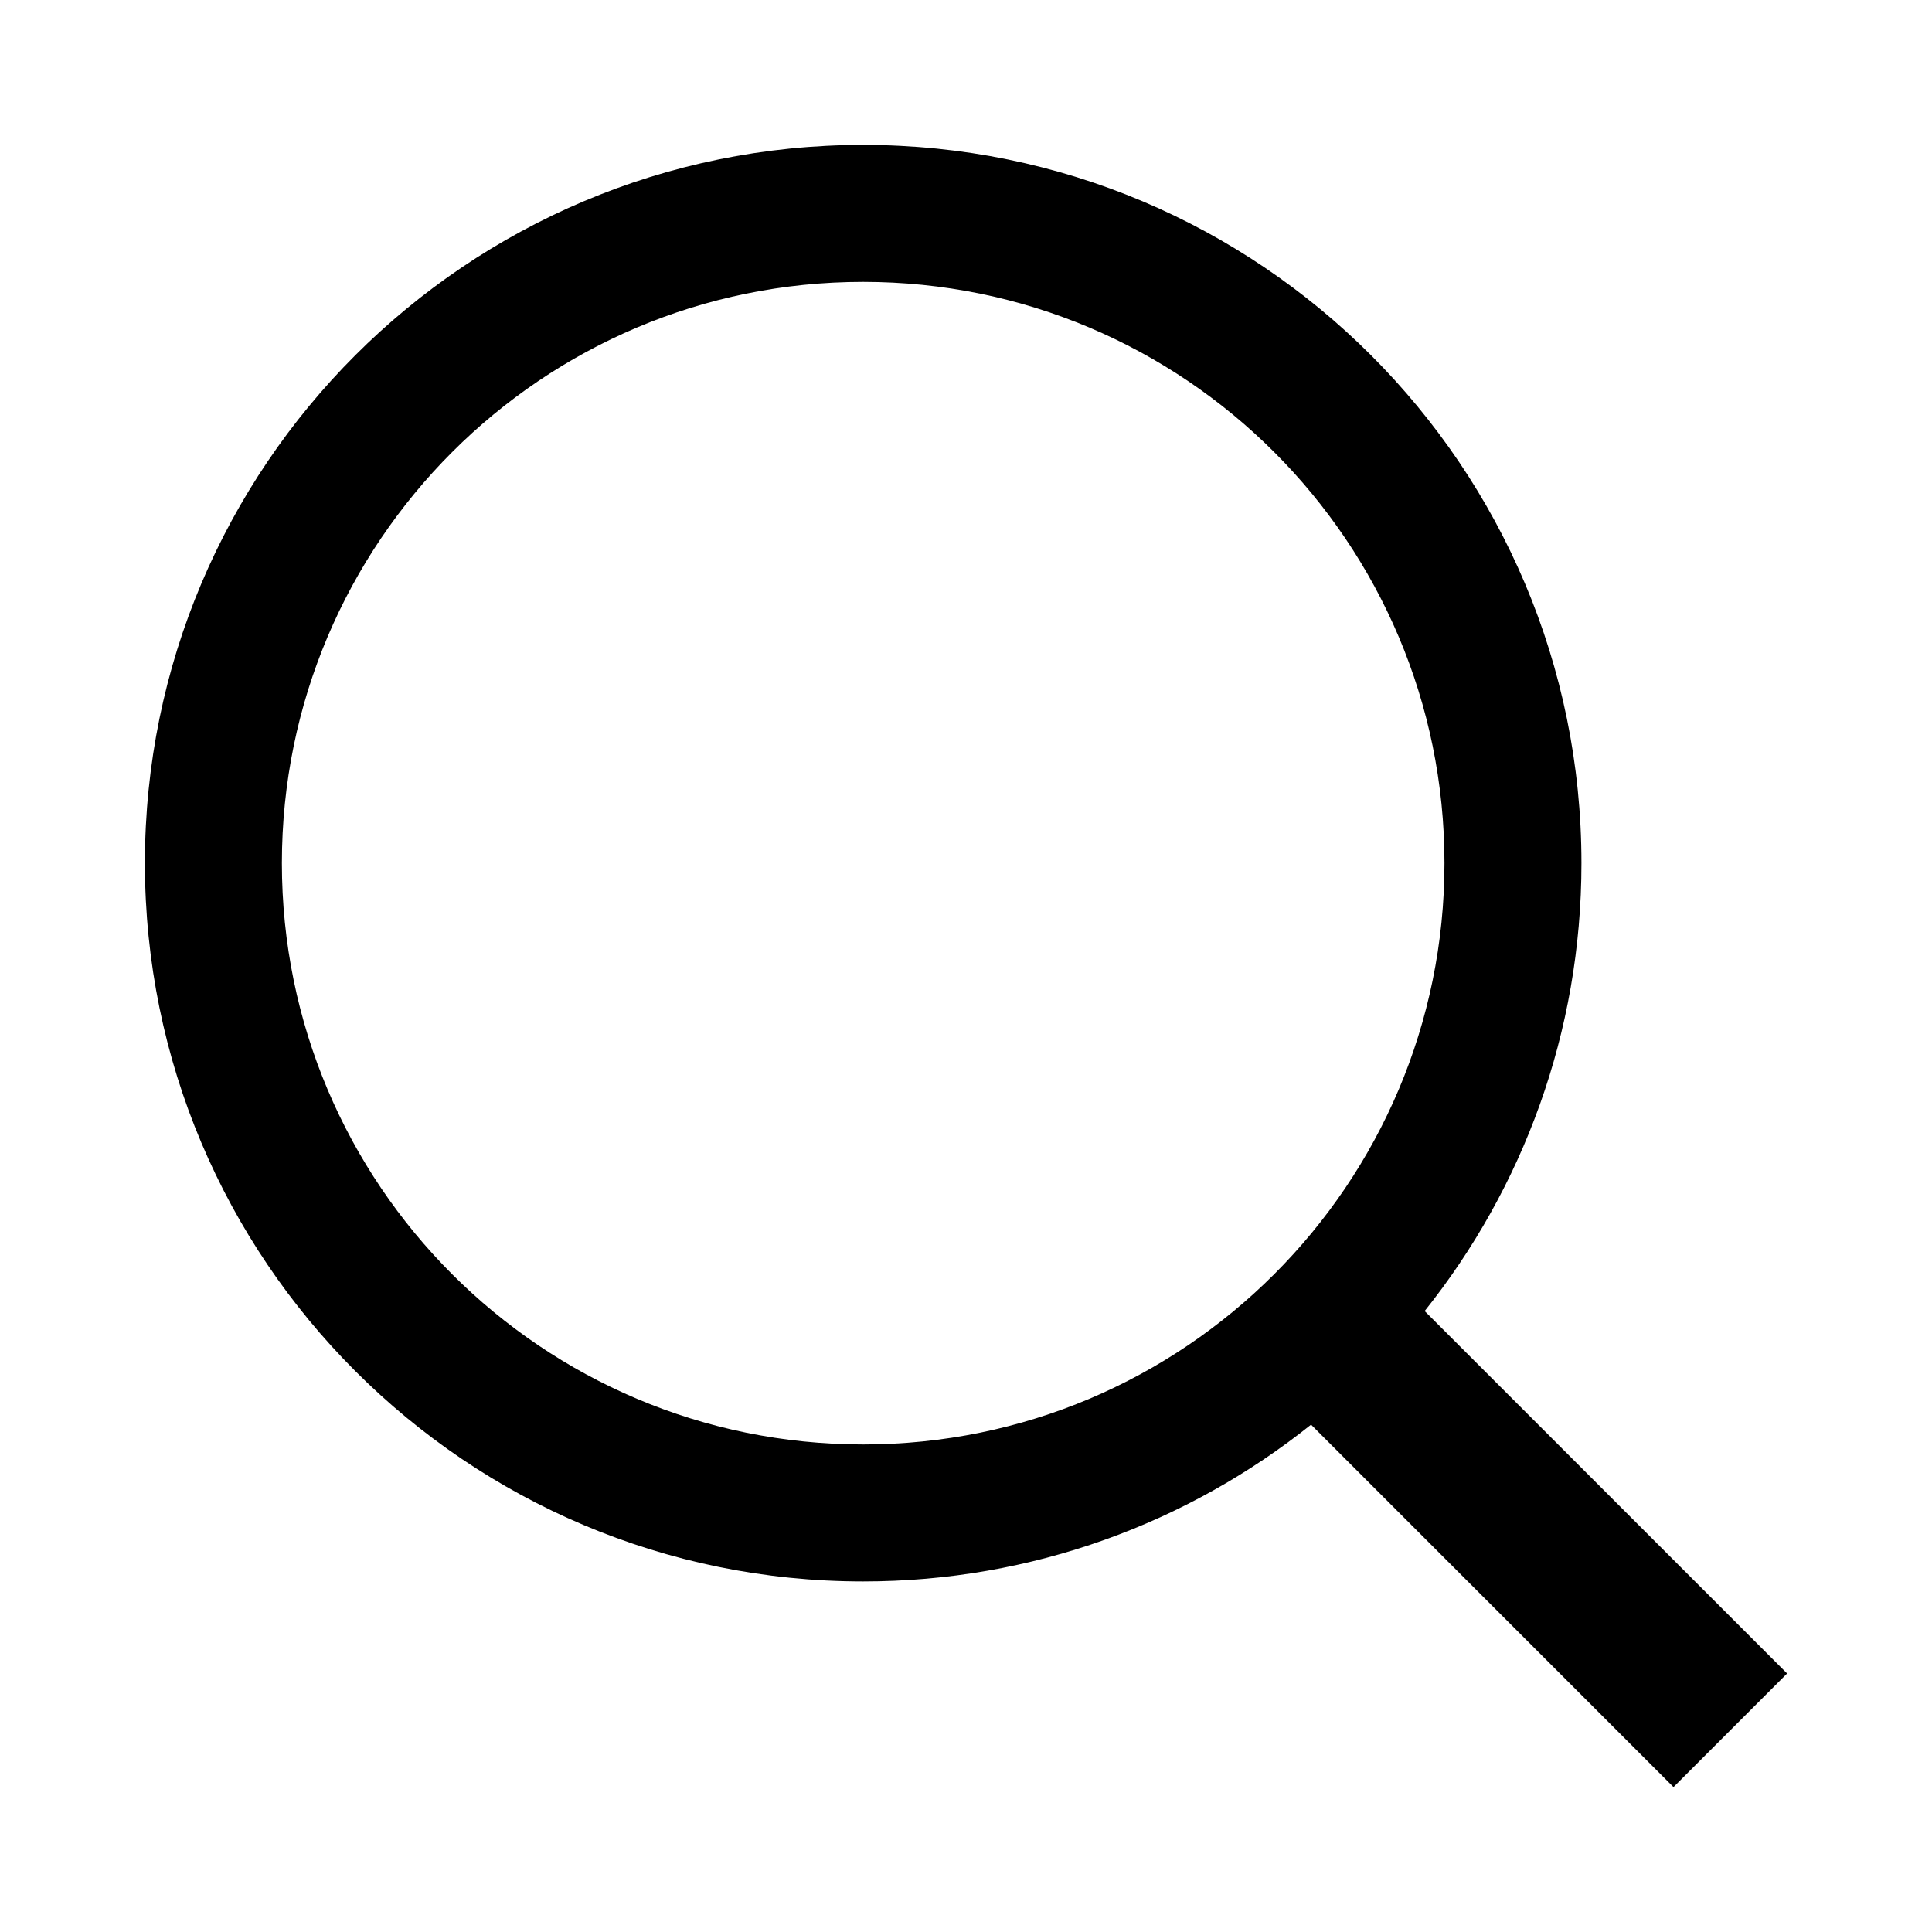
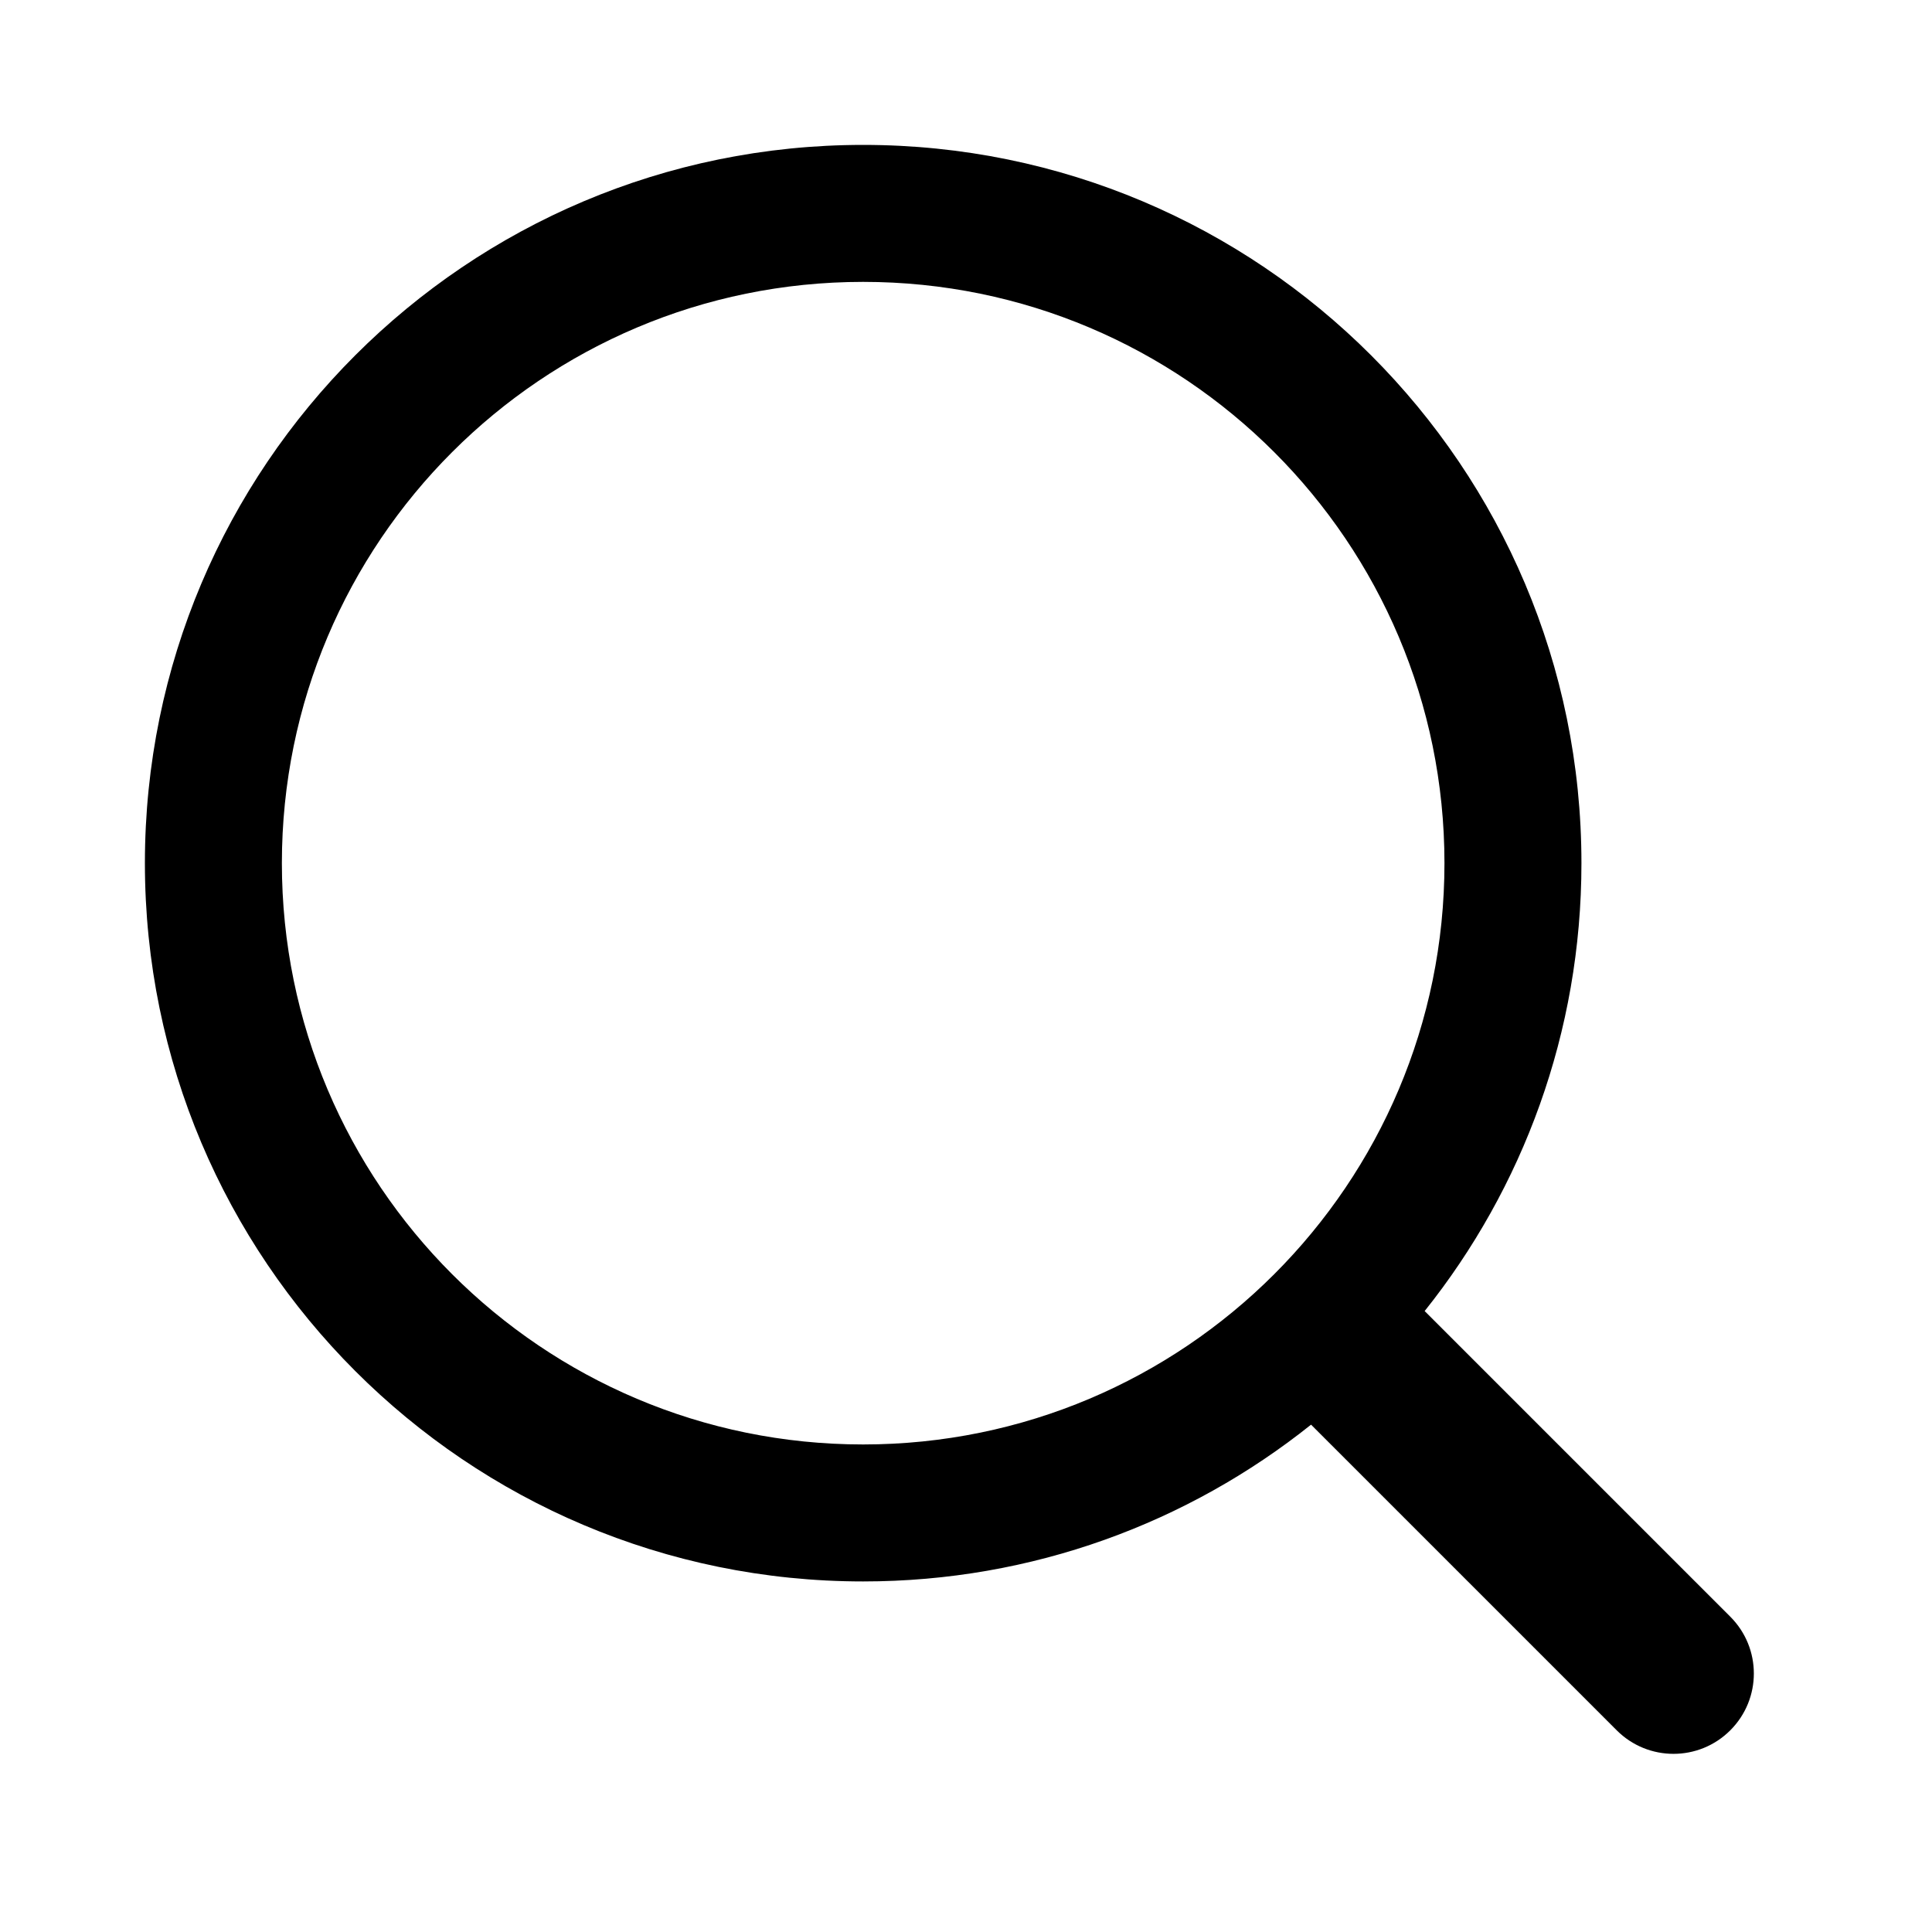
<svg id="magnifier" viewBox="0 0 20 20">
-   <path d="M14.748,13.572 L18.5,17.324 L17.324,18.5 L13.572,14.748 C12.301,15.763 10.689,16.371 8.935,16.371 C4.829,16.371 1.5,13.042 1.5,8.935 C1.5,4.829 4.829,1.5 8.935,1.5 C13.042,1.5 16.371,4.829 16.371,8.935 C16.371,10.689 15.763,12.301 14.748,13.572 Z M8.935,14.953 C12.259,14.953 14.953,12.259 14.953,8.935 C14.953,5.612 12.259,2.918 8.935,2.918 C5.612,2.918 2.918,5.612 2.918,8.935 C2.918,12.259 5.612,14.953 8.935,14.953 Z" />
+   <path d="M17.912,17.912 L17.912,17.912 C17.587,18.237 17.061,18.237 16.736,17.912 L13.572,14.748 C12.301,15.763 10.689,16.371 8.935,16.371 C4.829,16.371 1.5,13.042 1.5,8.935 C1.5,4.829 4.829,1.5 8.935,1.5 C13.042,1.5 16.371,4.829 16.371,8.935 C16.371,10.689 15.763,12.301 14.748,13.572 L17.912,16.736 C18.237,17.061 18.237,17.587 17.912,17.912 Z M8.935,14.953 C12.259,14.953 14.953,12.259 14.953,8.935 C14.953,5.612 12.259,2.918 8.935,2.918 C5.612,2.918 2.918,5.612 2.918,8.935 C2.918,12.259 5.612,14.953 8.935,14.953 Z" />
</svg>
